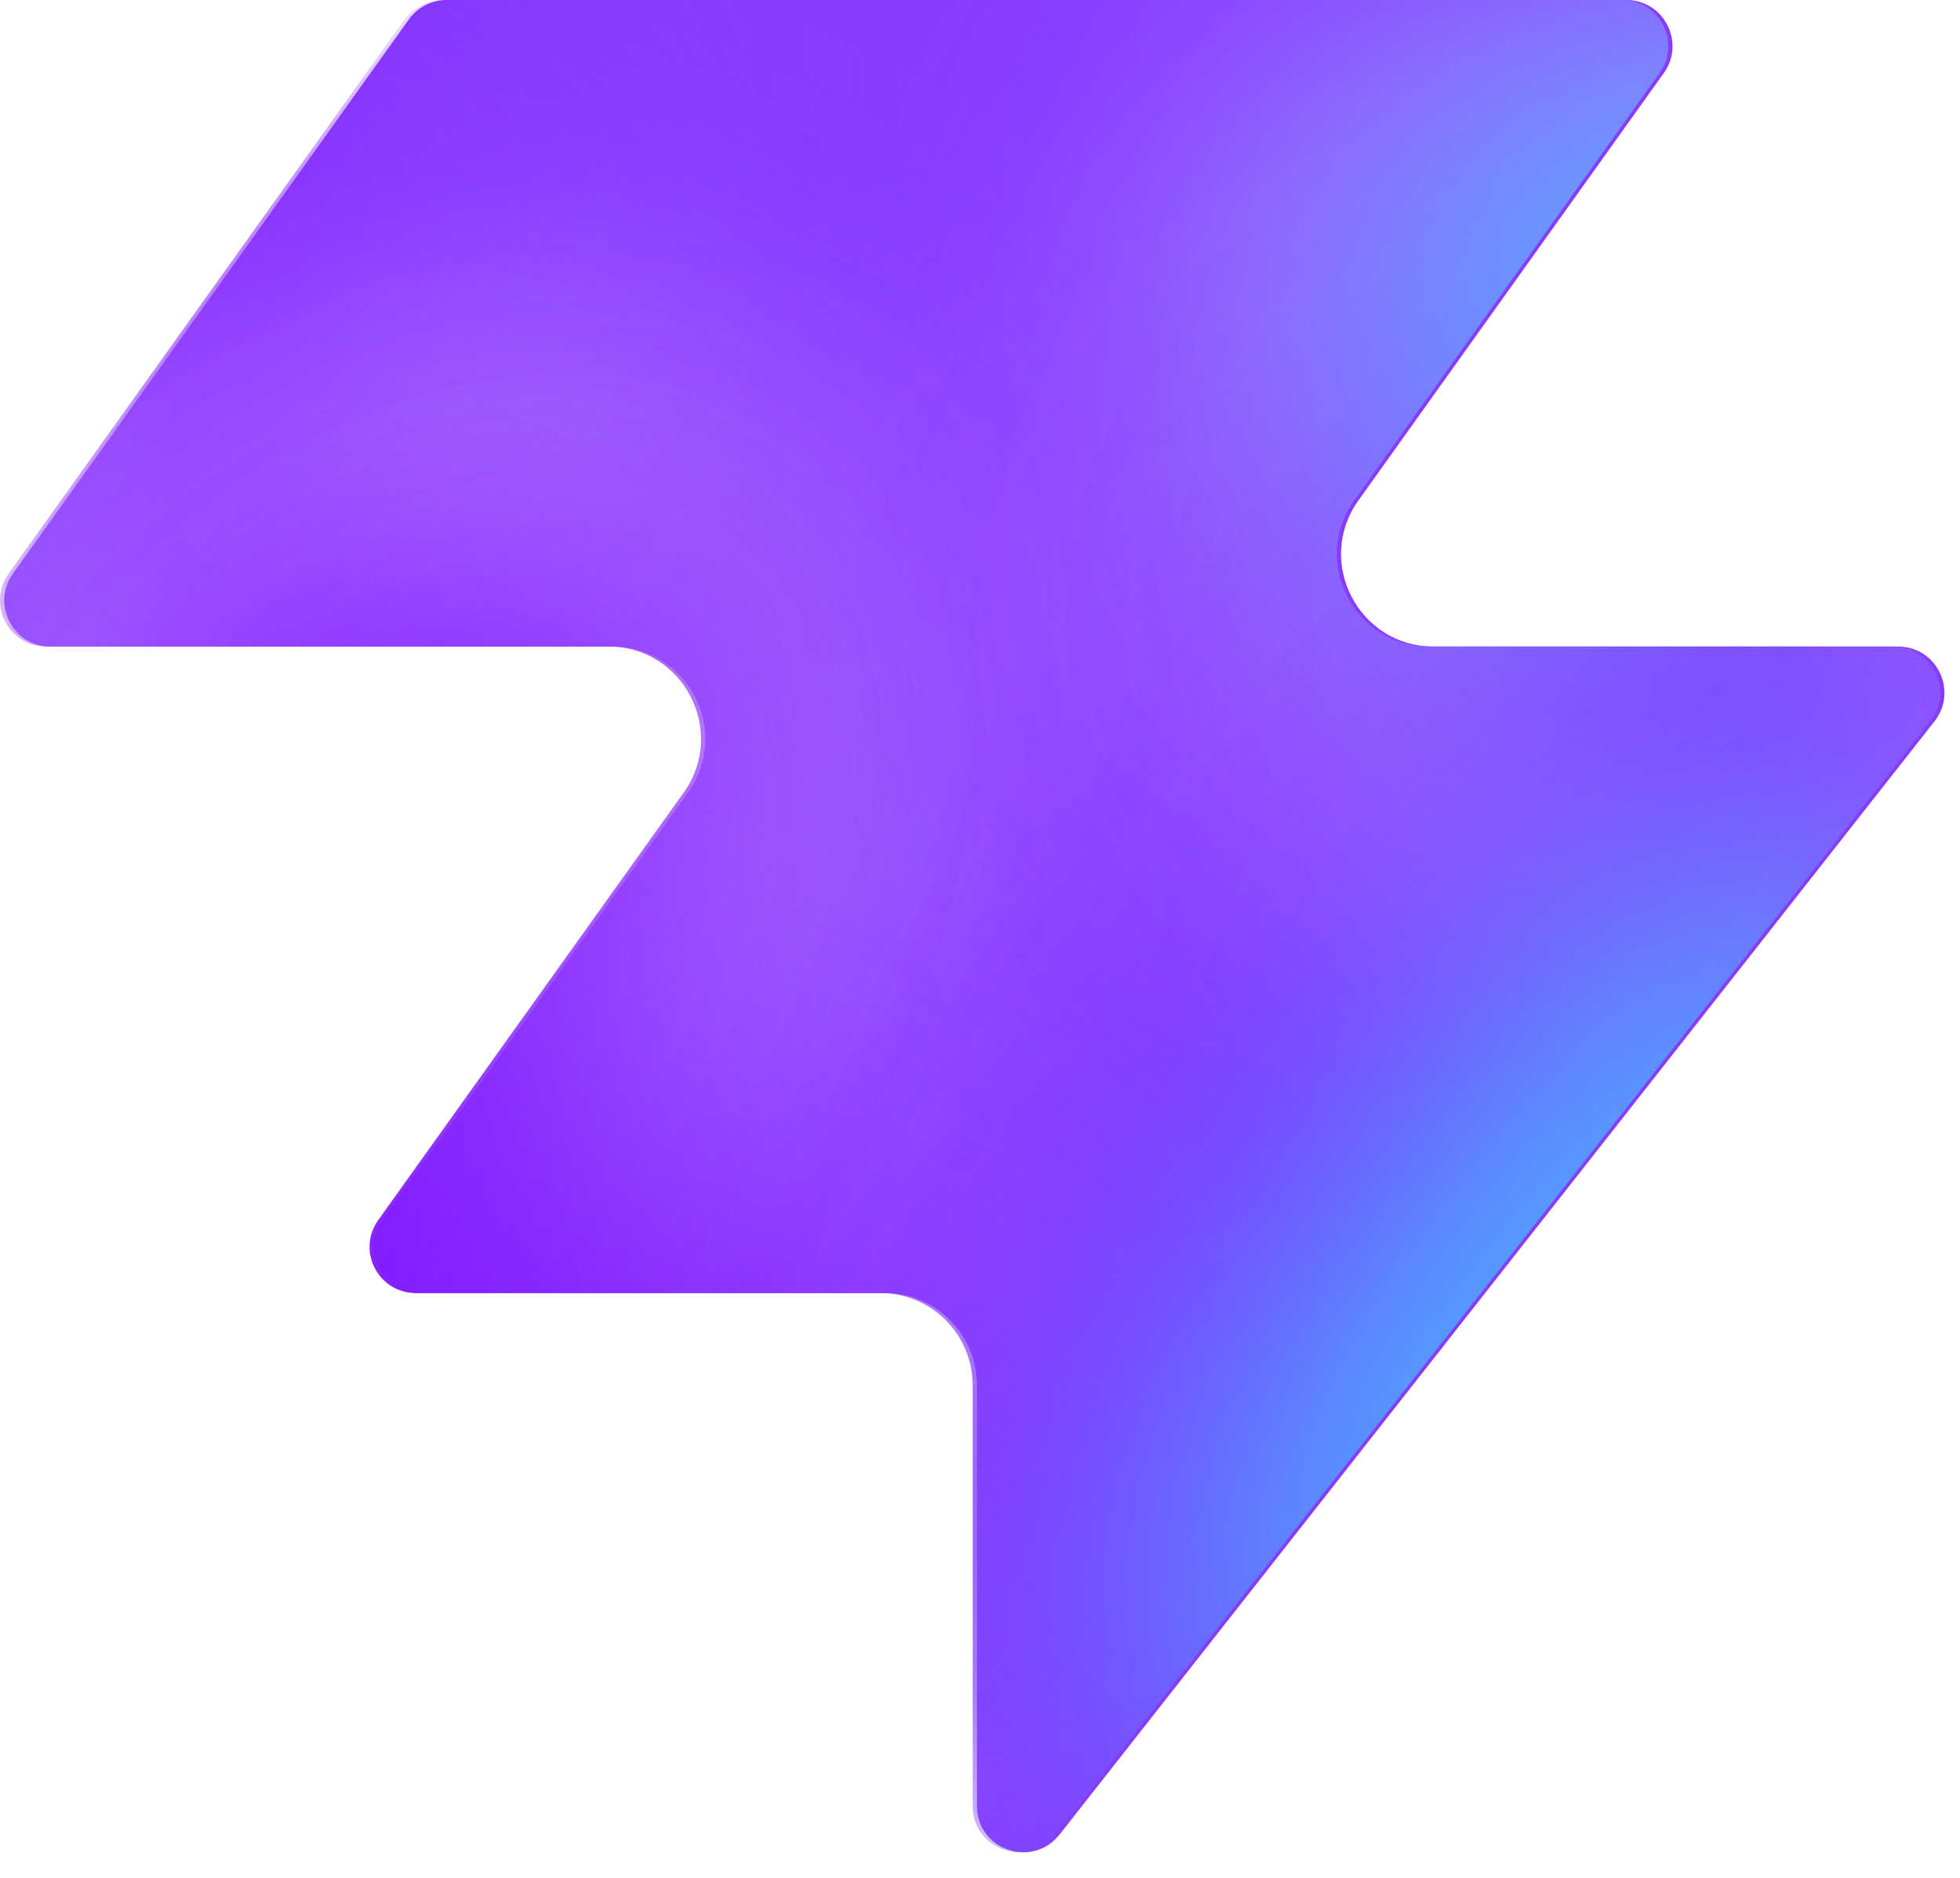
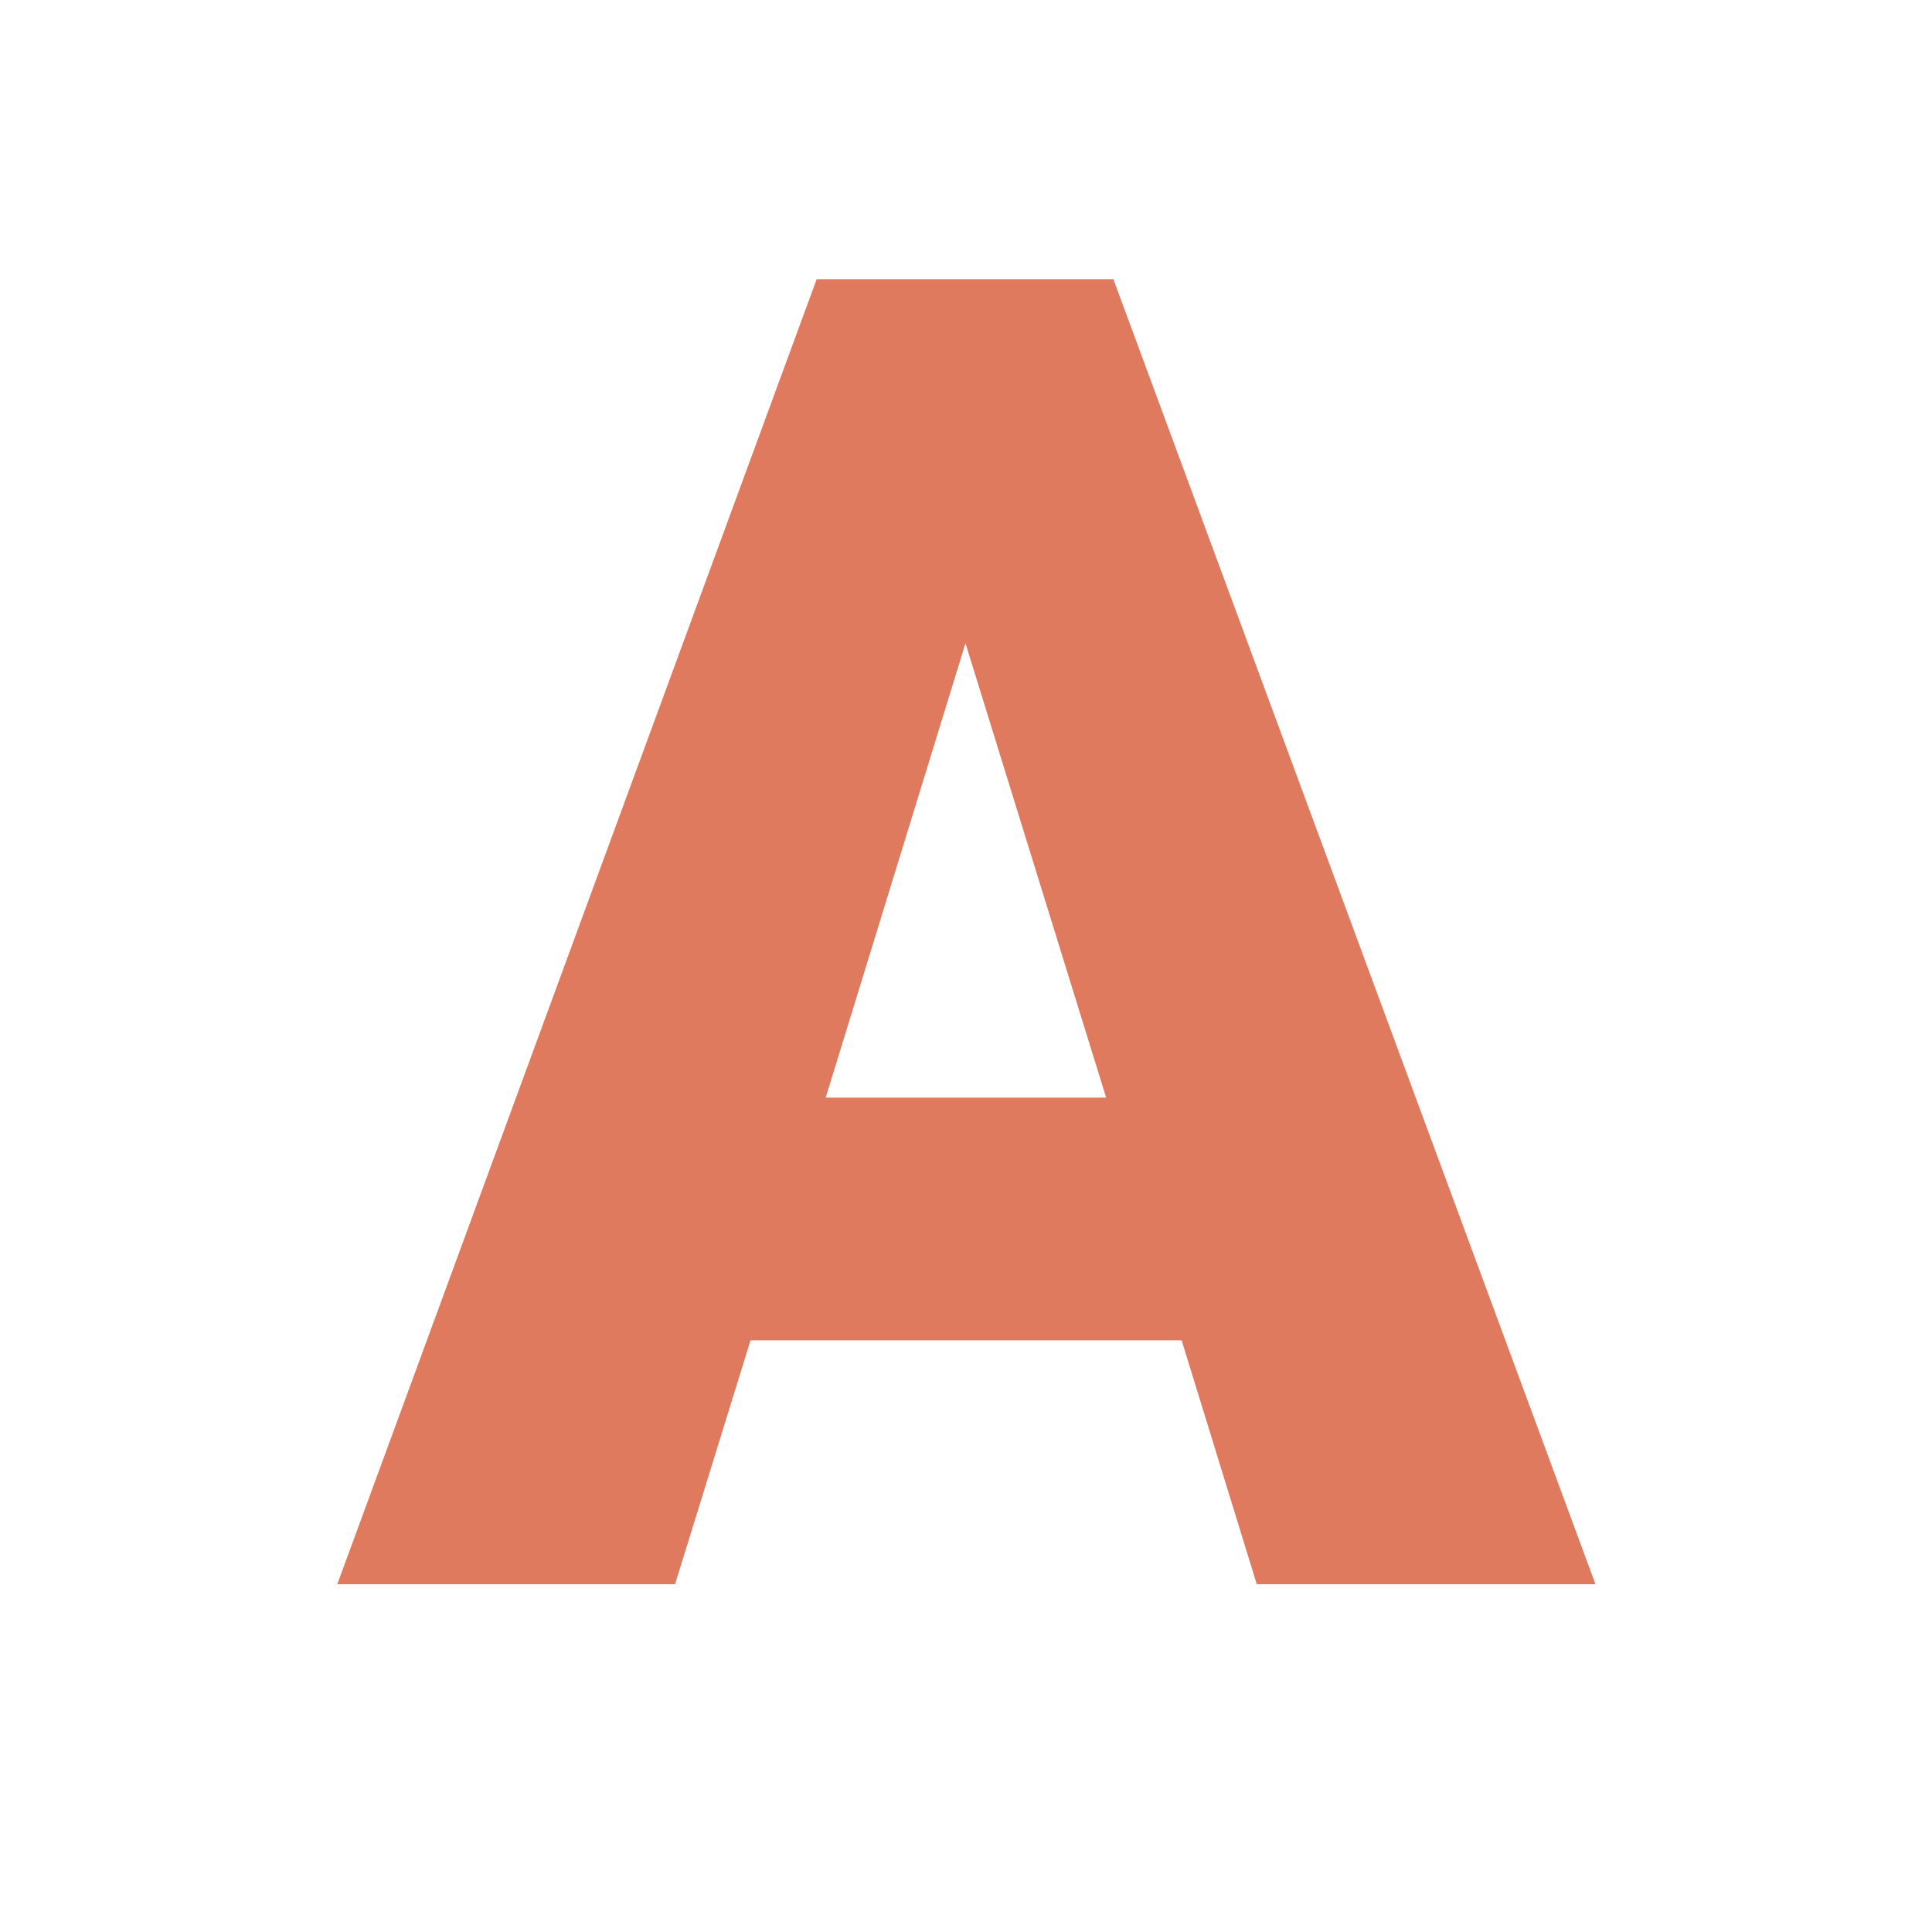
- <svg xmlns="http://www.w3.org/2000/svg" width="48" height="46" fill="none" viewBox="0 0 48 46">
-   <path fill="#863bff" d="M25.946 44.938c-.664.845-2.021.375-2.021-.698V33.937a2.26 2.26 0 0 0-2.262-2.262H10.287c-.92 0-1.456-1.04-.92-1.788l7.48-10.471c1.07-1.497 0-3.578-1.842-3.578H1.237c-.92 0-1.456-1.04-.92-1.788L10.013.474c.214-.297.556-.474.92-.474h28.894c.92 0 1.456 1.04.92 1.788l-7.48 10.471c-1.07 1.498 0 3.579 1.842 3.579h11.377c.943 0 1.473 1.088.89 1.83L25.947 44.94z" style="fill:#863bff;fill:color(display-p3 .525 .23 1);fill-opacity:1" />
-   <mask id="a" width="48" height="46" x="0" y="0" maskUnits="userSpaceOnUse" style="mask-type:alpha">
-     <path fill="#000" d="M25.842 44.938c-.664.844-2.021.375-2.021-.698V33.937a2.26 2.26 0 0 0-2.262-2.262H10.183c-.92 0-1.456-1.04-.92-1.788l7.48-10.471c1.07-1.498 0-3.579-1.842-3.579H1.133c-.92 0-1.456-1.04-.92-1.787L9.91.473c.214-.297.556-.474.92-.474h28.894c.92 0 1.456 1.04.92 1.788l-7.48 10.471c-1.07 1.498 0 3.578 1.842 3.578h11.377c.943 0 1.473 1.088.89 1.832L25.843 44.94z" style="fill:#000;fill-opacity:1" />
-   </mask>
-   <g mask="url(#a)">
-     <g filter="url(#b)">
-       <ellipse cx="5.508" cy="14.704" fill="#ede6ff" rx="5.508" ry="14.704" style="fill:#ede6ff;fill:color(display-p3 .927 .903 1);fill-opacity:1" transform="matrix(.00324 1 1 -.00324 -4.47 31.516)" />
-     </g>
-     <g filter="url(#c)">
-       <ellipse cx="10.399" cy="29.851" fill="#ede6ff" rx="10.399" ry="29.851" style="fill:#ede6ff;fill:color(display-p3 .927 .903 1);fill-opacity:1" transform="matrix(.00324 1 1 -.00324 -39.328 7.883)" />
-     </g>
-     <g filter="url(#d)">
-       <ellipse cx="5.508" cy="30.487" fill="#7e14ff" rx="5.508" ry="30.487" style="fill:#7e14ff;fill:color(display-p3 .492 .077 1);fill-opacity:1" transform="rotate(89.814 -25.913 -14.639)scale(1 -1)" />
-     </g>
-     <g filter="url(#e)">
-       <ellipse cx="5.508" cy="30.599" fill="#7e14ff" rx="5.508" ry="30.599" style="fill:#7e14ff;fill:color(display-p3 .492 .077 1);fill-opacity:1" transform="rotate(89.814 -32.644 -3.334)scale(1 -1)" />
-     </g>
-     <g filter="url(#f)">
-       <ellipse cx="5.508" cy="30.599" fill="#7e14ff" rx="5.508" ry="30.599" style="fill:#7e14ff;fill:color(display-p3 .492 .077 1);fill-opacity:1" transform="matrix(.00324 1 1 -.00324 -34.34 30.47)" />
-     </g>
-     <g filter="url(#g)">
-       <ellipse cx="14.072" cy="22.078" fill="#ede6ff" rx="14.072" ry="22.078" style="fill:#ede6ff;fill:color(display-p3 .927 .903 1);fill-opacity:1" transform="rotate(93.35 24.506 48.493)scale(-1 1)" />
-     </g>
-     <g filter="url(#h)">
-       <ellipse cx="3.47" cy="21.501" fill="#7e14ff" rx="3.47" ry="21.501" style="fill:#7e14ff;fill:color(display-p3 .492 .077 1);fill-opacity:1" transform="rotate(89.009 28.708 47.59)scale(-1 1)" />
-     </g>
-     <g filter="url(#i)">
-       <ellipse cx="3.47" cy="21.501" fill="#7e14ff" rx="3.47" ry="21.501" style="fill:#7e14ff;fill:color(display-p3 .492 .077 1);fill-opacity:1" transform="rotate(89.009 28.708 47.59)scale(-1 1)" />
-     </g>
-     <g filter="url(#j)">
-       <ellipse cx=".387" cy="8.972" fill="#7e14ff" rx="4.407" ry="29.108" style="fill:#7e14ff;fill:color(display-p3 .492 .077 1);fill-opacity:1" transform="rotate(39.51 .387 8.972)" />
-     </g>
-     <g filter="url(#k)">
-       <ellipse cx="47.523" cy="-6.092" fill="#7e14ff" rx="4.407" ry="29.108" style="fill:#7e14ff;fill:color(display-p3 .492 .077 1);fill-opacity:1" transform="rotate(37.892 47.523 -6.092)" />
-     </g>
-     <g filter="url(#l)">
-       <ellipse cx="41.412" cy="6.333" fill="#47bfff" rx="5.971" ry="9.665" style="fill:#47bfff;fill:color(display-p3 .28 .748 1);fill-opacity:1" transform="rotate(37.892 41.412 6.333)" />
-     </g>
-     <g filter="url(#m)">
-       <ellipse cx="-1.879" cy="38.332" fill="#7e14ff" rx="4.407" ry="29.108" style="fill:#7e14ff;fill:color(display-p3 .492 .077 1);fill-opacity:1" transform="rotate(37.892 -1.88 38.332)" />
-     </g>
-     <g filter="url(#n)">
-       <ellipse cx="-1.879" cy="38.332" fill="#7e14ff" rx="4.407" ry="29.108" style="fill:#7e14ff;fill:color(display-p3 .492 .077 1);fill-opacity:1" transform="rotate(37.892 -1.88 38.332)" />
-     </g>
-     <g filter="url(#o)">
-       <ellipse cx="35.651" cy="29.907" fill="#7e14ff" rx="4.407" ry="29.108" style="fill:#7e14ff;fill:color(display-p3 .492 .077 1);fill-opacity:1" transform="rotate(37.892 35.651 29.907)" />
-     </g>
-     <g filter="url(#p)">
-       <ellipse cx="38.418" cy="32.4" fill="#47bfff" rx="5.971" ry="15.297" style="fill:#47bfff;fill:color(display-p3 .28 .748 1);fill-opacity:1" transform="rotate(37.892 38.418 32.4)" />
-     </g>
-   </g>
-   <defs>
-     <filter id="b" width="60.045" height="41.654" x="-19.77" y="16.149" color-interpolation-filters="sRGB" filterUnits="userSpaceOnUse">
-       <feFlood flood-opacity="0" result="BackgroundImageFix" />
-       <feBlend in="SourceGraphic" in2="BackgroundImageFix" result="shape" />
-       <feGaussianBlur result="effect1_foregroundBlur_2002_17158" stdDeviation="7.659" />
-     </filter>
-     <filter id="c" width="90.34" height="51.437" x="-54.613" y="-7.533" color-interpolation-filters="sRGB" filterUnits="userSpaceOnUse">
-       <feFlood flood-opacity="0" result="BackgroundImageFix" />
-       <feBlend in="SourceGraphic" in2="BackgroundImageFix" result="shape" />
-       <feGaussianBlur result="effect1_foregroundBlur_2002_17158" stdDeviation="7.659" />
-     </filter>
-     <filter id="d" width="79.355" height="29.4" x="-49.64" y="2.03" color-interpolation-filters="sRGB" filterUnits="userSpaceOnUse">
-       <feFlood flood-opacity="0" result="BackgroundImageFix" />
-       <feBlend in="SourceGraphic" in2="BackgroundImageFix" result="shape" />
-       <feGaussianBlur result="effect1_foregroundBlur_2002_17158" stdDeviation="4.596" />
-     </filter>
-     <filter id="e" width="79.579" height="29.4" x="-45.045" y="20.029" color-interpolation-filters="sRGB" filterUnits="userSpaceOnUse">
-       <feFlood flood-opacity="0" result="BackgroundImageFix" />
-       <feBlend in="SourceGraphic" in2="BackgroundImageFix" result="shape" />
-       <feGaussianBlur result="effect1_foregroundBlur_2002_17158" stdDeviation="4.596" />
-     </filter>
-     <filter id="f" width="79.579" height="29.4" x="-43.513" y="21.178" color-interpolation-filters="sRGB" filterUnits="userSpaceOnUse">
-       <feFlood flood-opacity="0" result="BackgroundImageFix" />
-       <feBlend in="SourceGraphic" in2="BackgroundImageFix" result="shape" />
-       <feGaussianBlur result="effect1_foregroundBlur_2002_17158" stdDeviation="4.596" />
-     </filter>
-     <filter id="g" width="74.749" height="58.852" x="15.756" y="-17.901" color-interpolation-filters="sRGB" filterUnits="userSpaceOnUse">
-       <feFlood flood-opacity="0" result="BackgroundImageFix" />
-       <feBlend in="SourceGraphic" in2="BackgroundImageFix" result="shape" />
-       <feGaussianBlur result="effect1_foregroundBlur_2002_17158" stdDeviation="7.659" />
-     </filter>
-     <filter id="h" width="61.377" height="25.362" x="23.548" y="2.284" color-interpolation-filters="sRGB" filterUnits="userSpaceOnUse">
-       <feFlood flood-opacity="0" result="BackgroundImageFix" />
-       <feBlend in="SourceGraphic" in2="BackgroundImageFix" result="shape" />
-       <feGaussianBlur result="effect1_foregroundBlur_2002_17158" stdDeviation="4.596" />
-     </filter>
-     <filter id="i" width="61.377" height="25.362" x="23.548" y="2.284" color-interpolation-filters="sRGB" filterUnits="userSpaceOnUse">
-       <feFlood flood-opacity="0" result="BackgroundImageFix" />
-       <feBlend in="SourceGraphic" in2="BackgroundImageFix" result="shape" />
-       <feGaussianBlur result="effect1_foregroundBlur_2002_17158" stdDeviation="4.596" />
-     </filter>
-     <filter id="j" width="56.045" height="63.649" x="-27.636" y="-22.853" color-interpolation-filters="sRGB" filterUnits="userSpaceOnUse">
-       <feFlood flood-opacity="0" result="BackgroundImageFix" />
-       <feBlend in="SourceGraphic" in2="BackgroundImageFix" result="shape" />
-       <feGaussianBlur result="effect1_foregroundBlur_2002_17158" stdDeviation="4.596" />
-     </filter>
-     <filter id="k" width="54.814" height="64.646" x="20.116" y="-38.415" color-interpolation-filters="sRGB" filterUnits="userSpaceOnUse">
-       <feFlood flood-opacity="0" result="BackgroundImageFix" />
-       <feBlend in="SourceGraphic" in2="BackgroundImageFix" result="shape" />
-       <feGaussianBlur result="effect1_foregroundBlur_2002_17158" stdDeviation="4.596" />
-     </filter>
-     <filter id="l" width="33.541" height="35.313" x="24.641" y="-11.323" color-interpolation-filters="sRGB" filterUnits="userSpaceOnUse">
-       <feFlood flood-opacity="0" result="BackgroundImageFix" />
-       <feBlend in="SourceGraphic" in2="BackgroundImageFix" result="shape" />
-       <feGaussianBlur result="effect1_foregroundBlur_2002_17158" stdDeviation="4.596" />
-     </filter>
-     <filter id="m" width="54.814" height="64.646" x="-29.286" y="6.009" color-interpolation-filters="sRGB" filterUnits="userSpaceOnUse">
-       <feFlood flood-opacity="0" result="BackgroundImageFix" />
-       <feBlend in="SourceGraphic" in2="BackgroundImageFix" result="shape" />
-       <feGaussianBlur result="effect1_foregroundBlur_2002_17158" stdDeviation="4.596" />
-     </filter>
-     <filter id="n" width="54.814" height="64.646" x="-29.286" y="6.009" color-interpolation-filters="sRGB" filterUnits="userSpaceOnUse">
-       <feFlood flood-opacity="0" result="BackgroundImageFix" />
-       <feBlend in="SourceGraphic" in2="BackgroundImageFix" result="shape" />
-       <feGaussianBlur result="effect1_foregroundBlur_2002_17158" stdDeviation="4.596" />
-     </filter>
-     <filter id="o" width="54.814" height="64.646" x="8.244" y="-2.416" color-interpolation-filters="sRGB" filterUnits="userSpaceOnUse">
-       <feFlood flood-opacity="0" result="BackgroundImageFix" />
-       <feBlend in="SourceGraphic" in2="BackgroundImageFix" result="shape" />
-       <feGaussianBlur result="effect1_foregroundBlur_2002_17158" stdDeviation="4.596" />
-     </filter>
-     <filter id="p" width="39.409" height="43.623" x="18.713" y="10.588" color-interpolation-filters="sRGB" filterUnits="userSpaceOnUse">
-       <feFlood flood-opacity="0" result="BackgroundImageFix" />
-       <feBlend in="SourceGraphic" in2="BackgroundImageFix" result="shape" />
-       <feGaussianBlur result="effect1_foregroundBlur_2002_17158" stdDeviation="4.596" />
-     </filter>
-   </defs>
+ <svg xmlns="http://www.w3.org/2000/svg" viewBox="0 0 100 100">
+   <text x="50%" y="82%" text-anchor="middle" fill="#E07A5F" font-family="system-ui, -apple-system, BlinkMacSystemFont, 'Segoe UI', Roboto, sans-serif" font-weight="900" font-size="95">A</text>
</svg>
